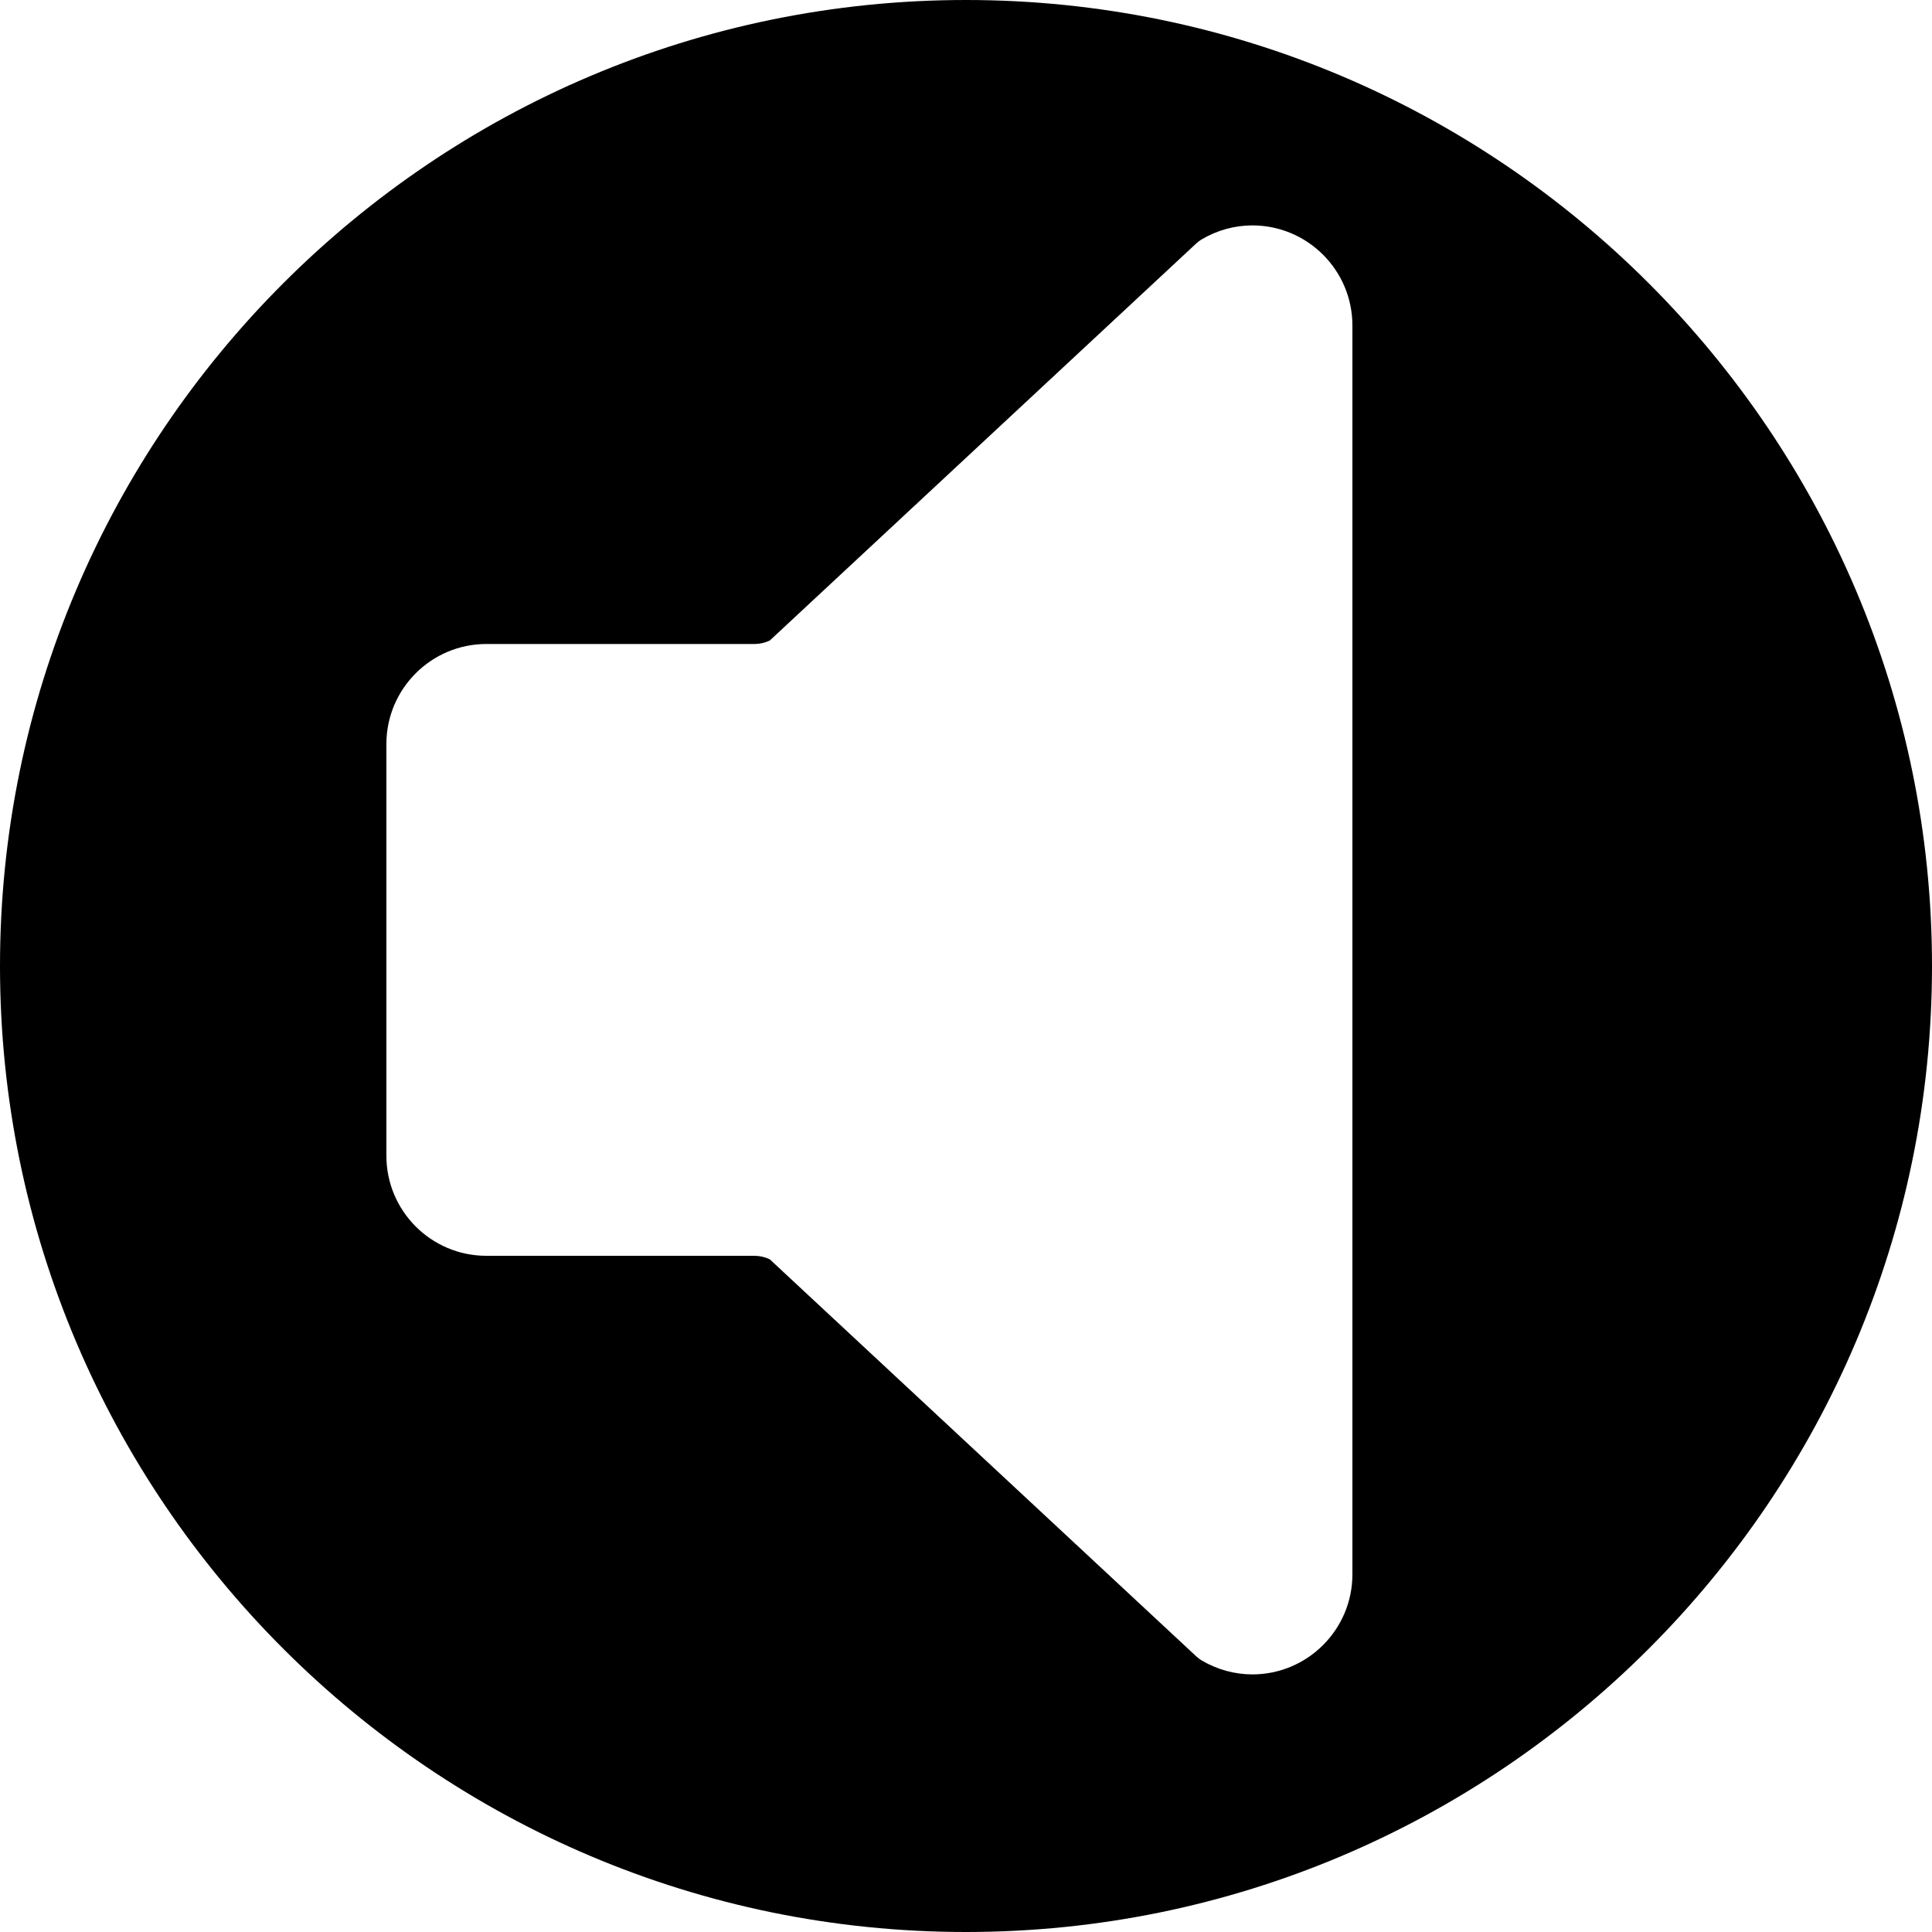
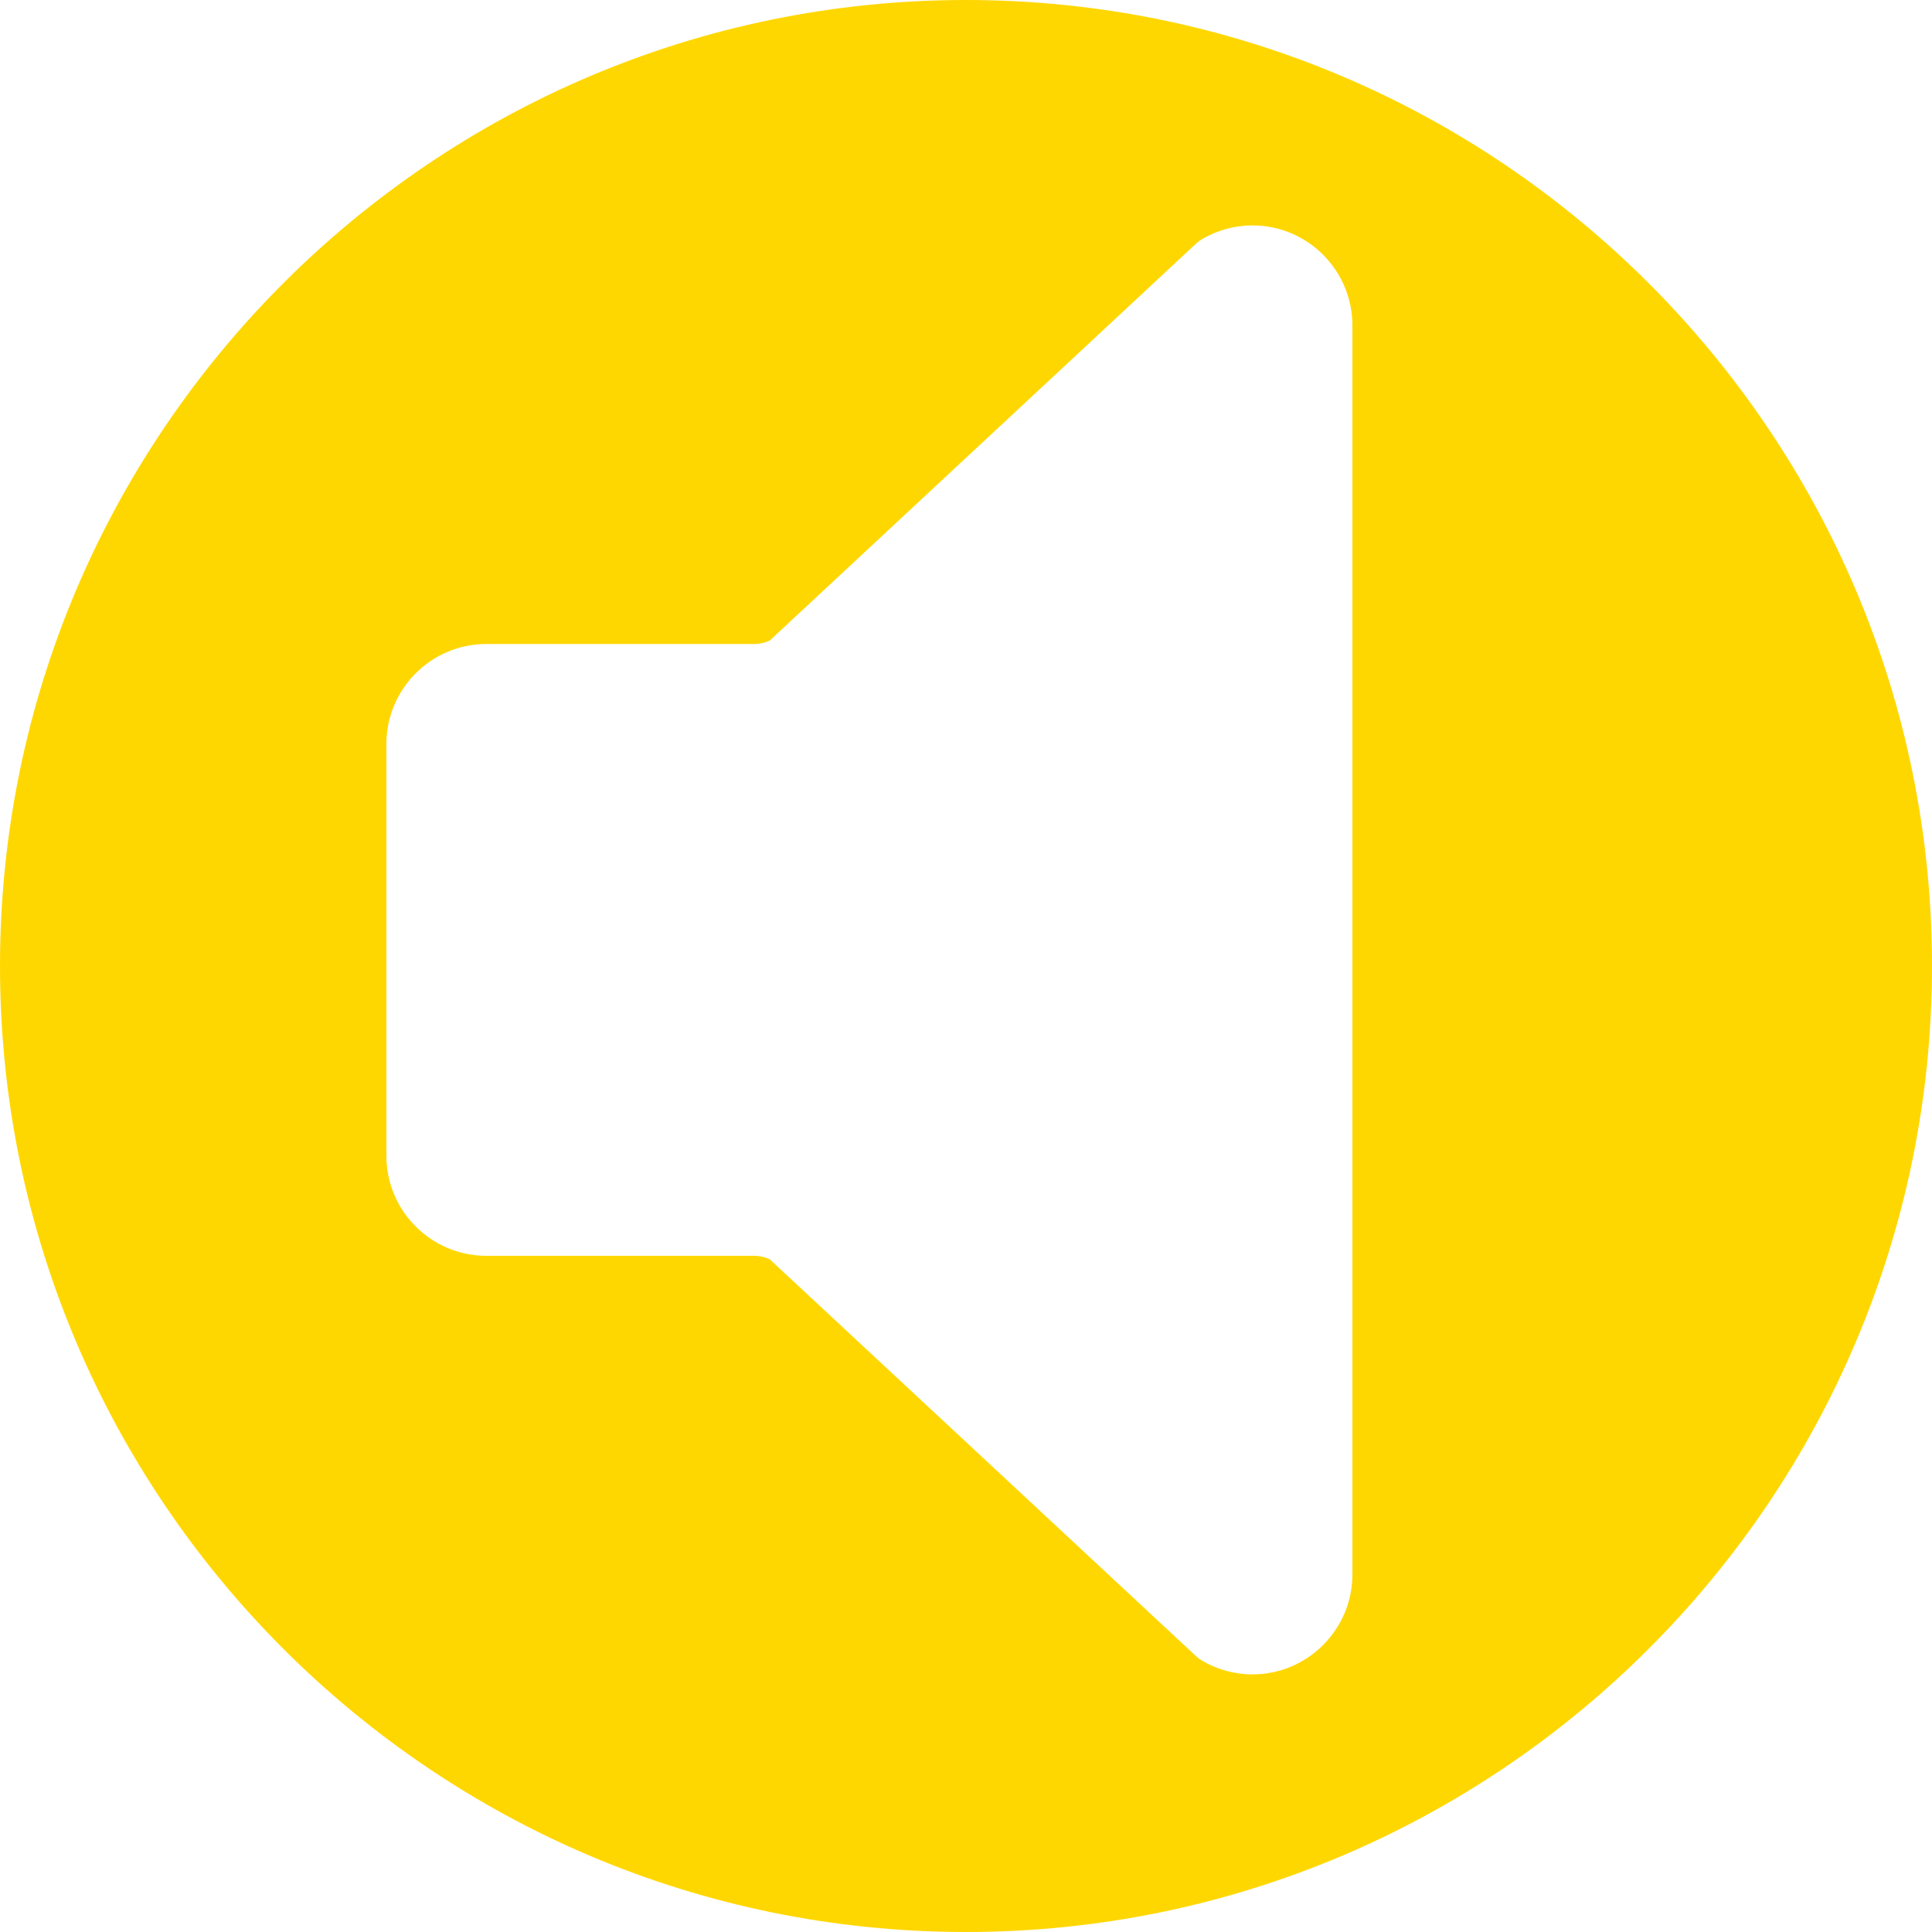
- <svg xmlns="http://www.w3.org/2000/svg" fill="#000000" height="800px" width="800px" version="1.1" id="Capa_1" viewBox="0 0 60 60" xml:space="preserve">
+ <svg xmlns="http://www.w3.org/2000/svg" fill="#FFD700" height="800px" width="800px" version="1.1" id="Capa_1" viewBox="0 0 60 60" xml:space="preserve">
  <path d="M30,0C13.458,0,0,13.458,0,30s13.458,30,30,30s30-13.458,30-30S46.542,0,30,0z M42,48.894C42,50.606,40.606,52,38.893,52  c-0.547,0-1.09-0.149-1.571-0.432c-0.063-0.037-0.121-0.081-0.174-0.131L23.906,39.109C23.756,39.037,23.593,39,23.427,39h-8.324  C13.392,39,12,37.607,12,35.896V23.104C12,21.393,13.392,20,15.104,20h8.324c0.166,0,0.329-0.037,0.479-0.109L37.148,7.563  c0.053-0.05,0.112-0.094,0.174-0.131C37.803,7.149,38.346,7,38.893,7C40.606,7,42,8.394,42,10.106V48.894z" />
</svg>
